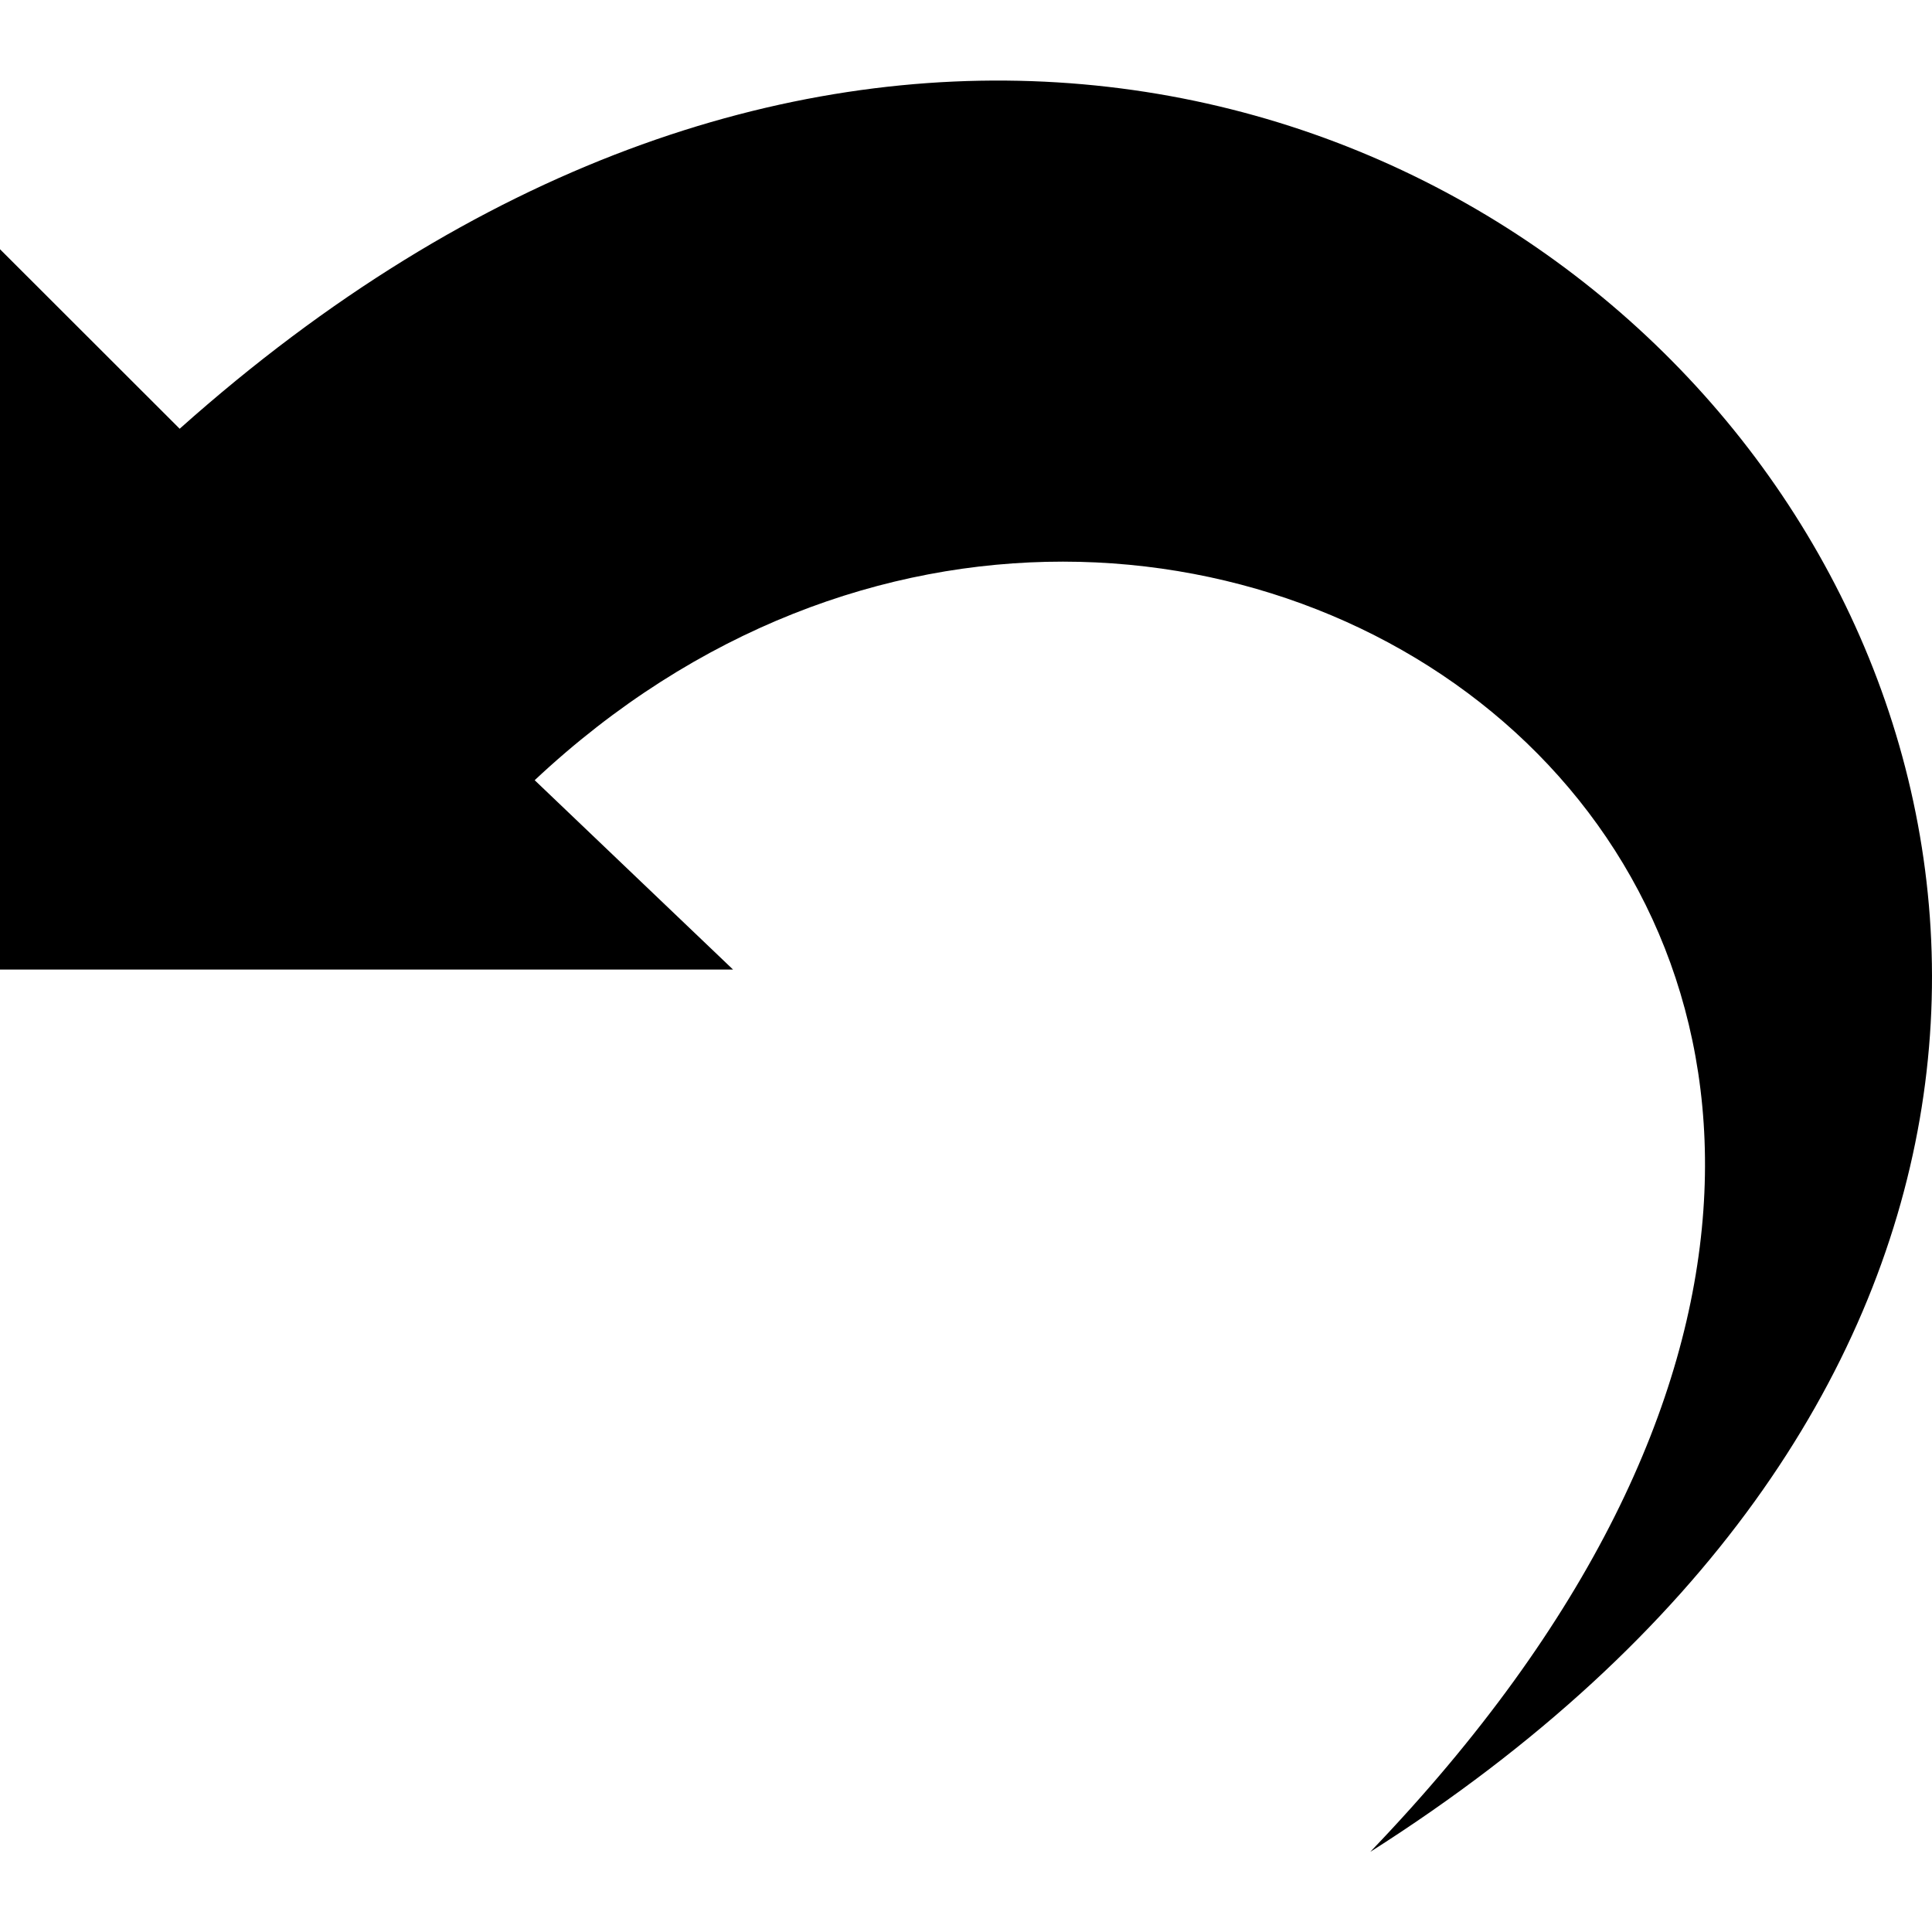
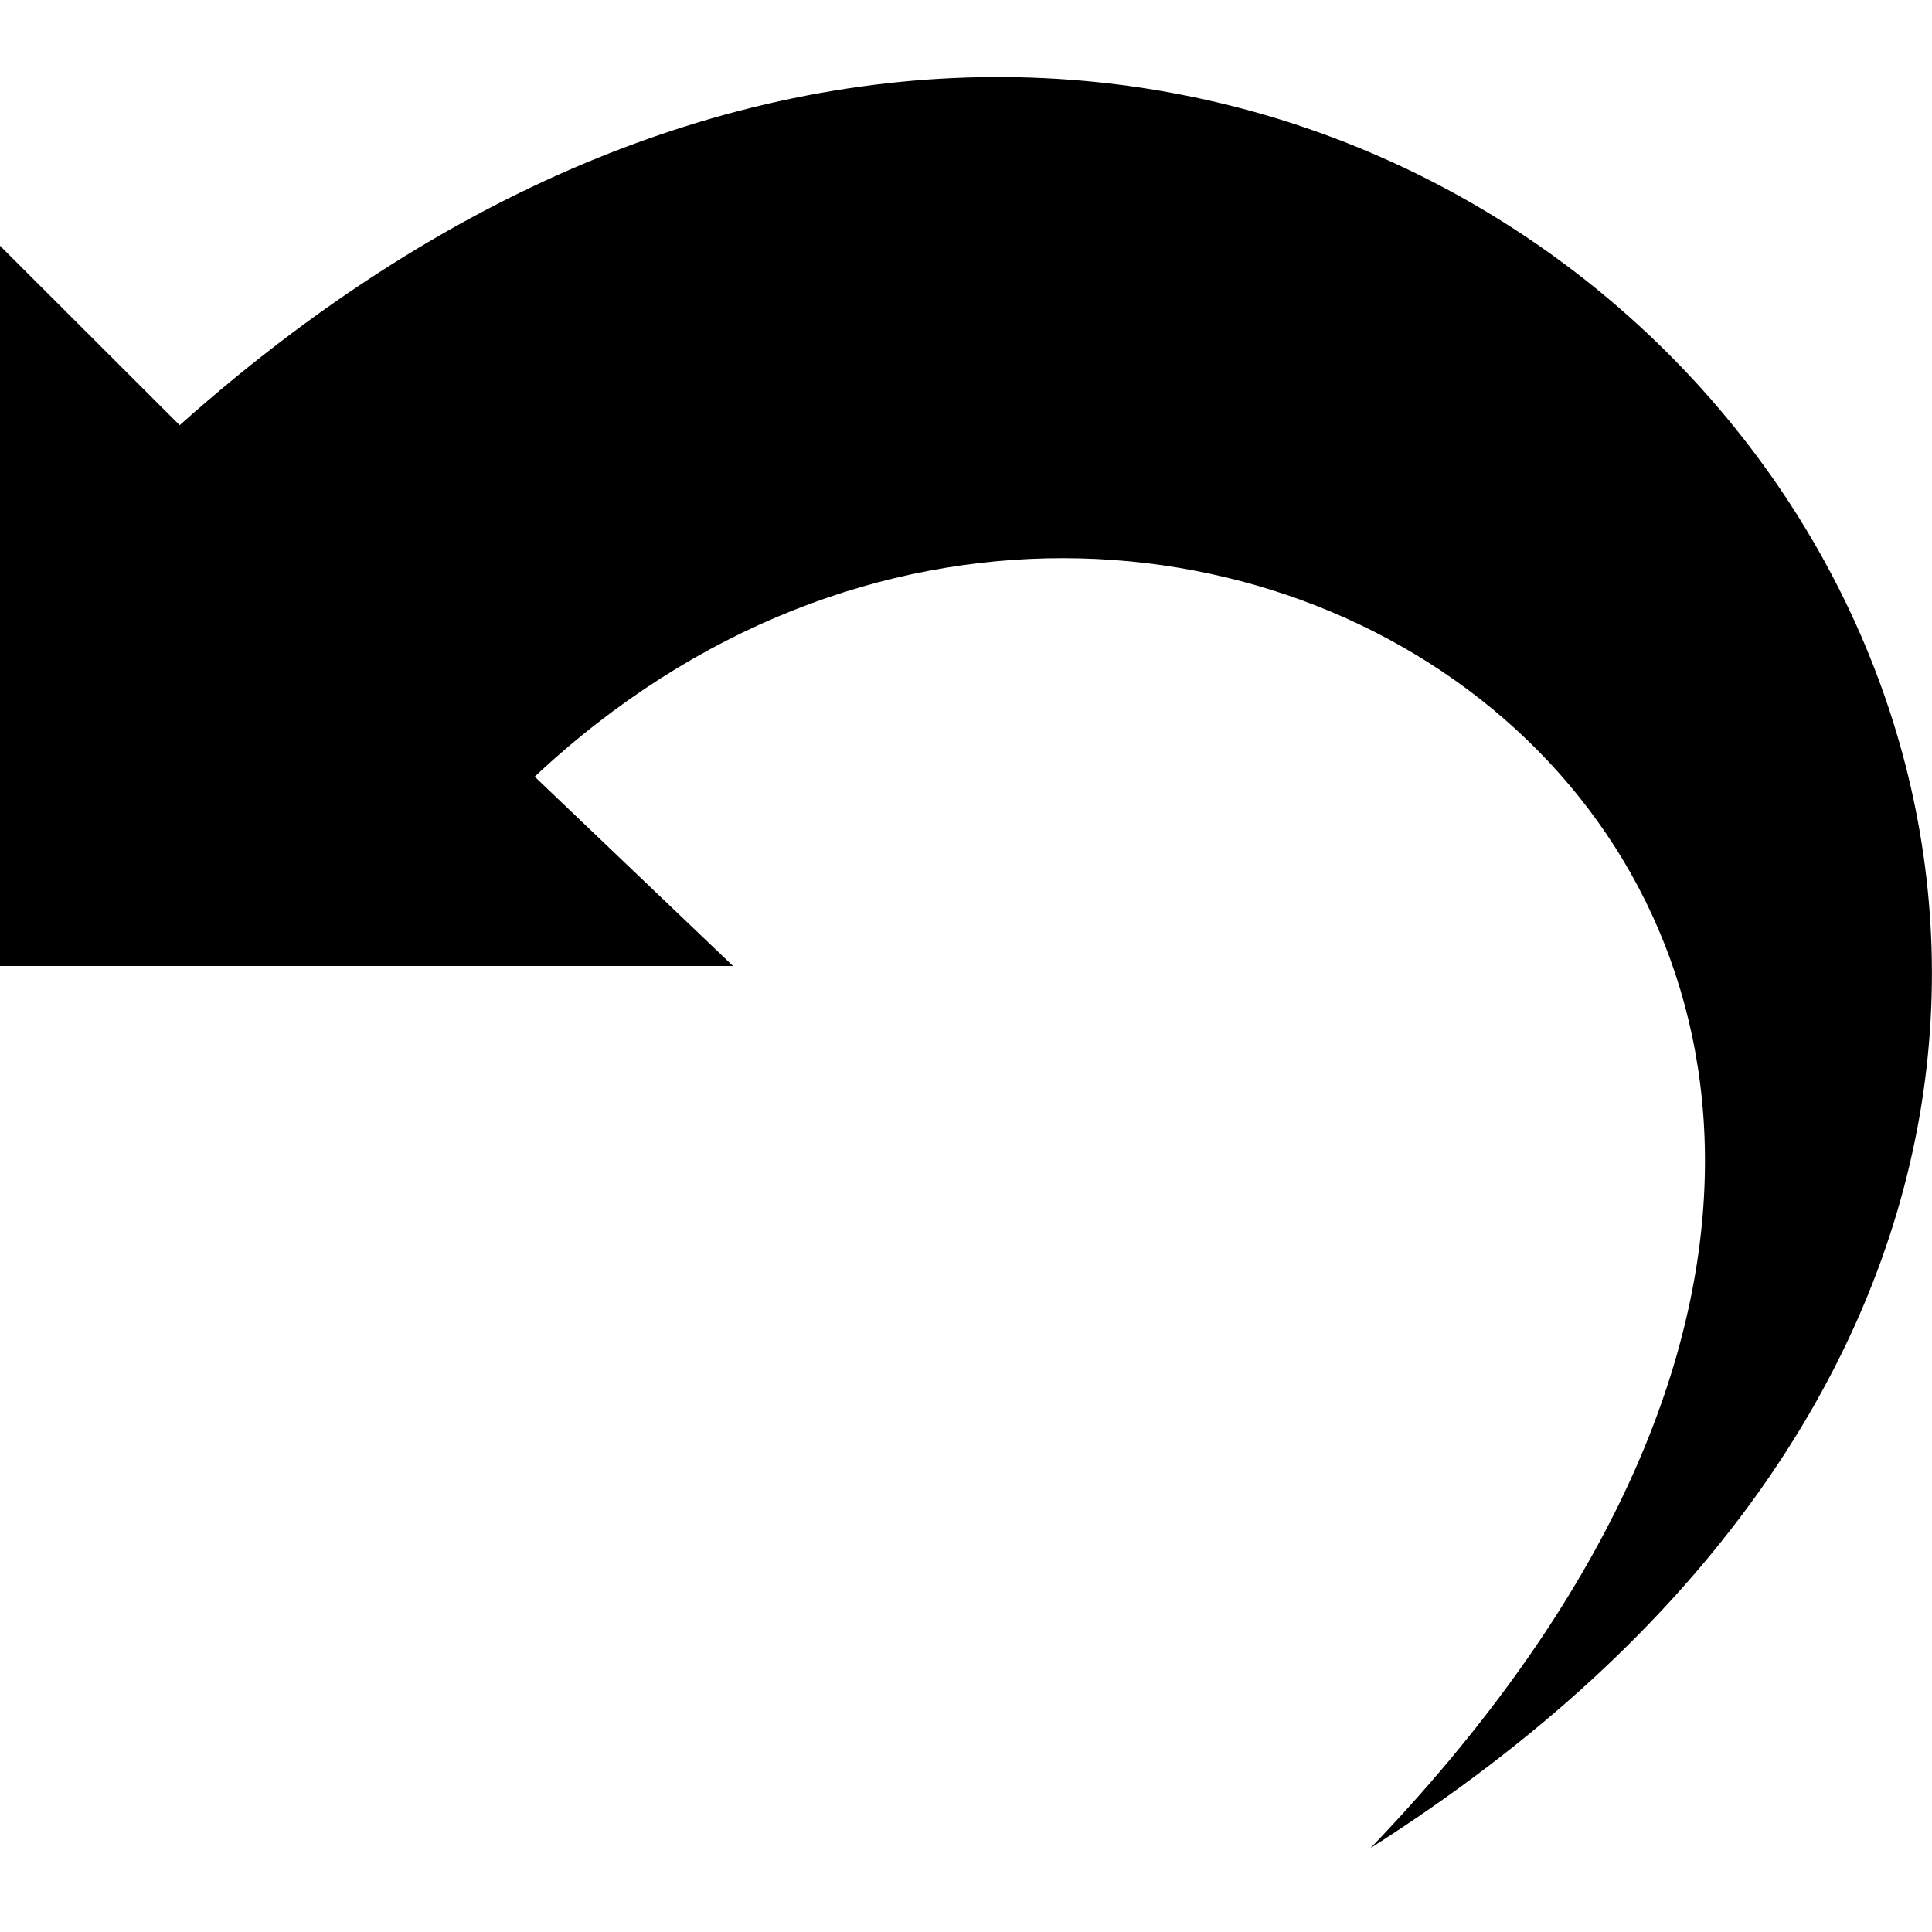
- <svg xmlns="http://www.w3.org/2000/svg" viewBox="0 0 12 11" version="1.1" id="svg3864" width="12" height="12">
-   <defs id="defs3868" />
-   <path d="M 8.513,11 C 13.992,5.29 7.35,0.567 3.321,4.346 l 1.232,1.176 H 0 v -4.474 l 1.116,1.115 c 7.397,-6.602 15.756,3.526 7.397,8.838 z" id="path3862" style="stroke-width:0.5" />
+ <svg xmlns="http://www.w3.org/2000/svg" width="24" height="24" viewBox="0 0 24 24">
+   <path d="M17.026 22.957c10.957-11.421-2.326-20.865-10.384-13.309l2.464 2.352h-9.106v-8.947l2.232 2.229c14.794-13.203 31.51 7.051 14.794 17.675z" />
</svg>
